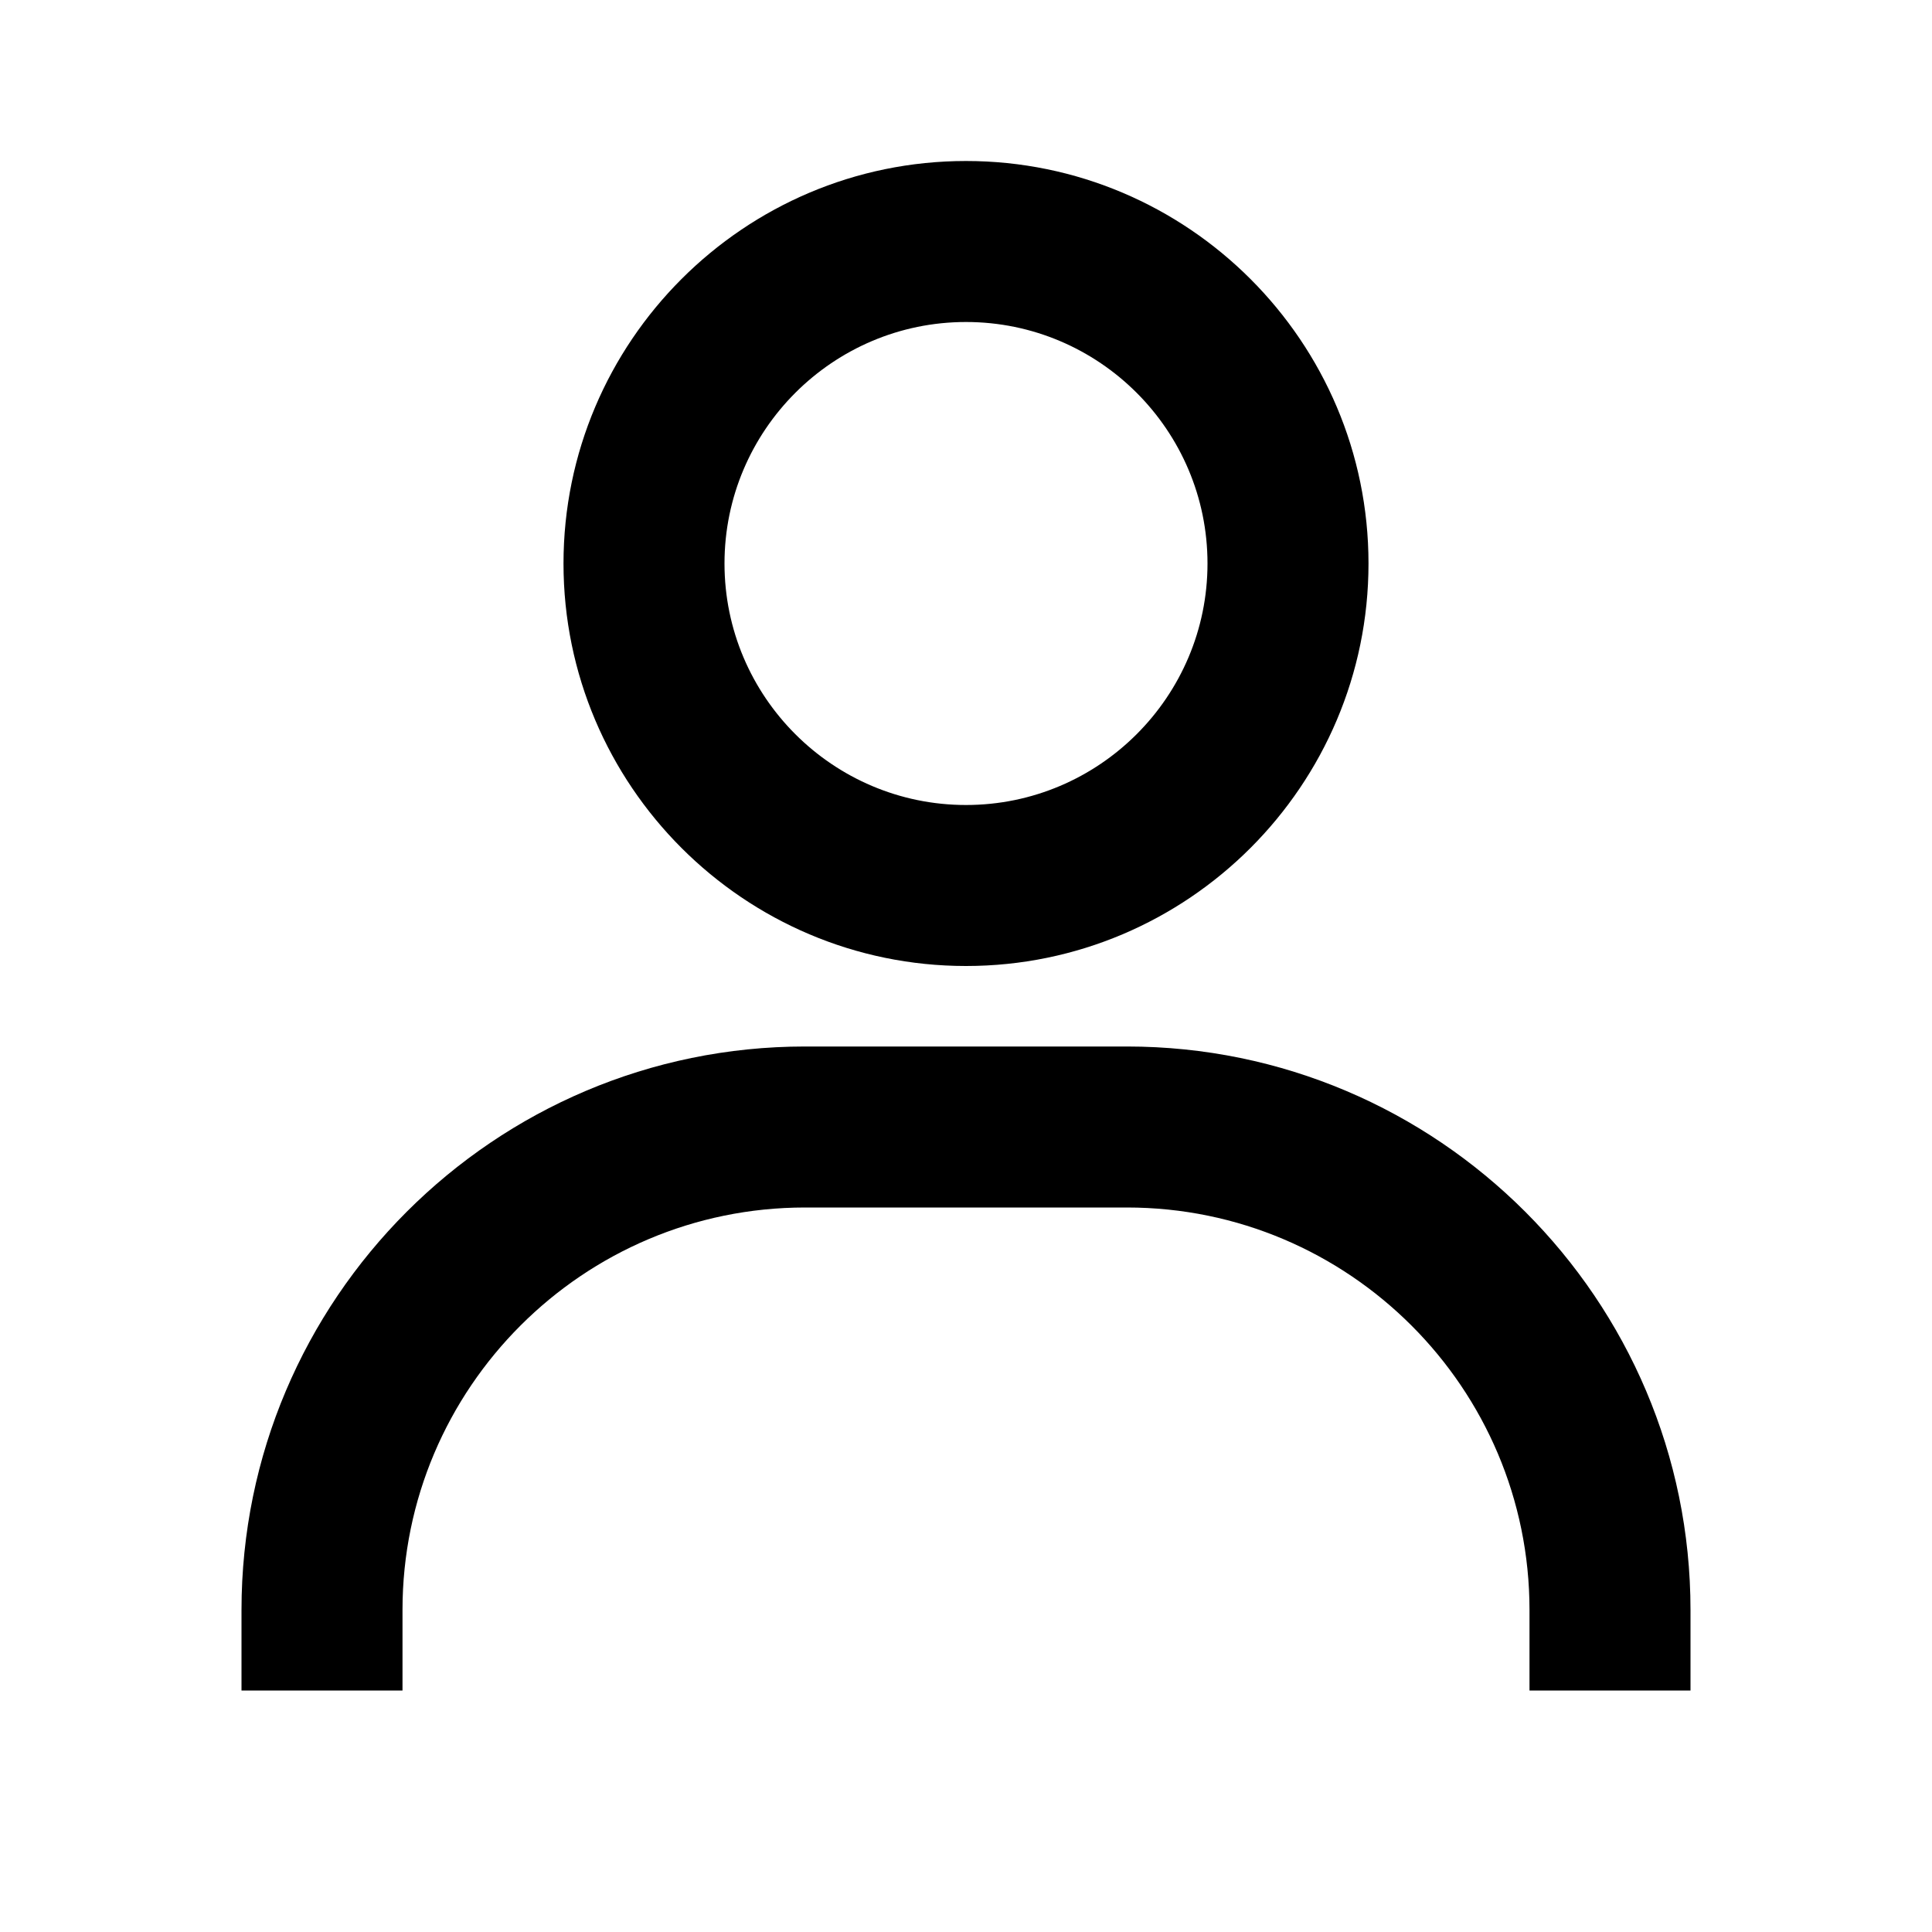
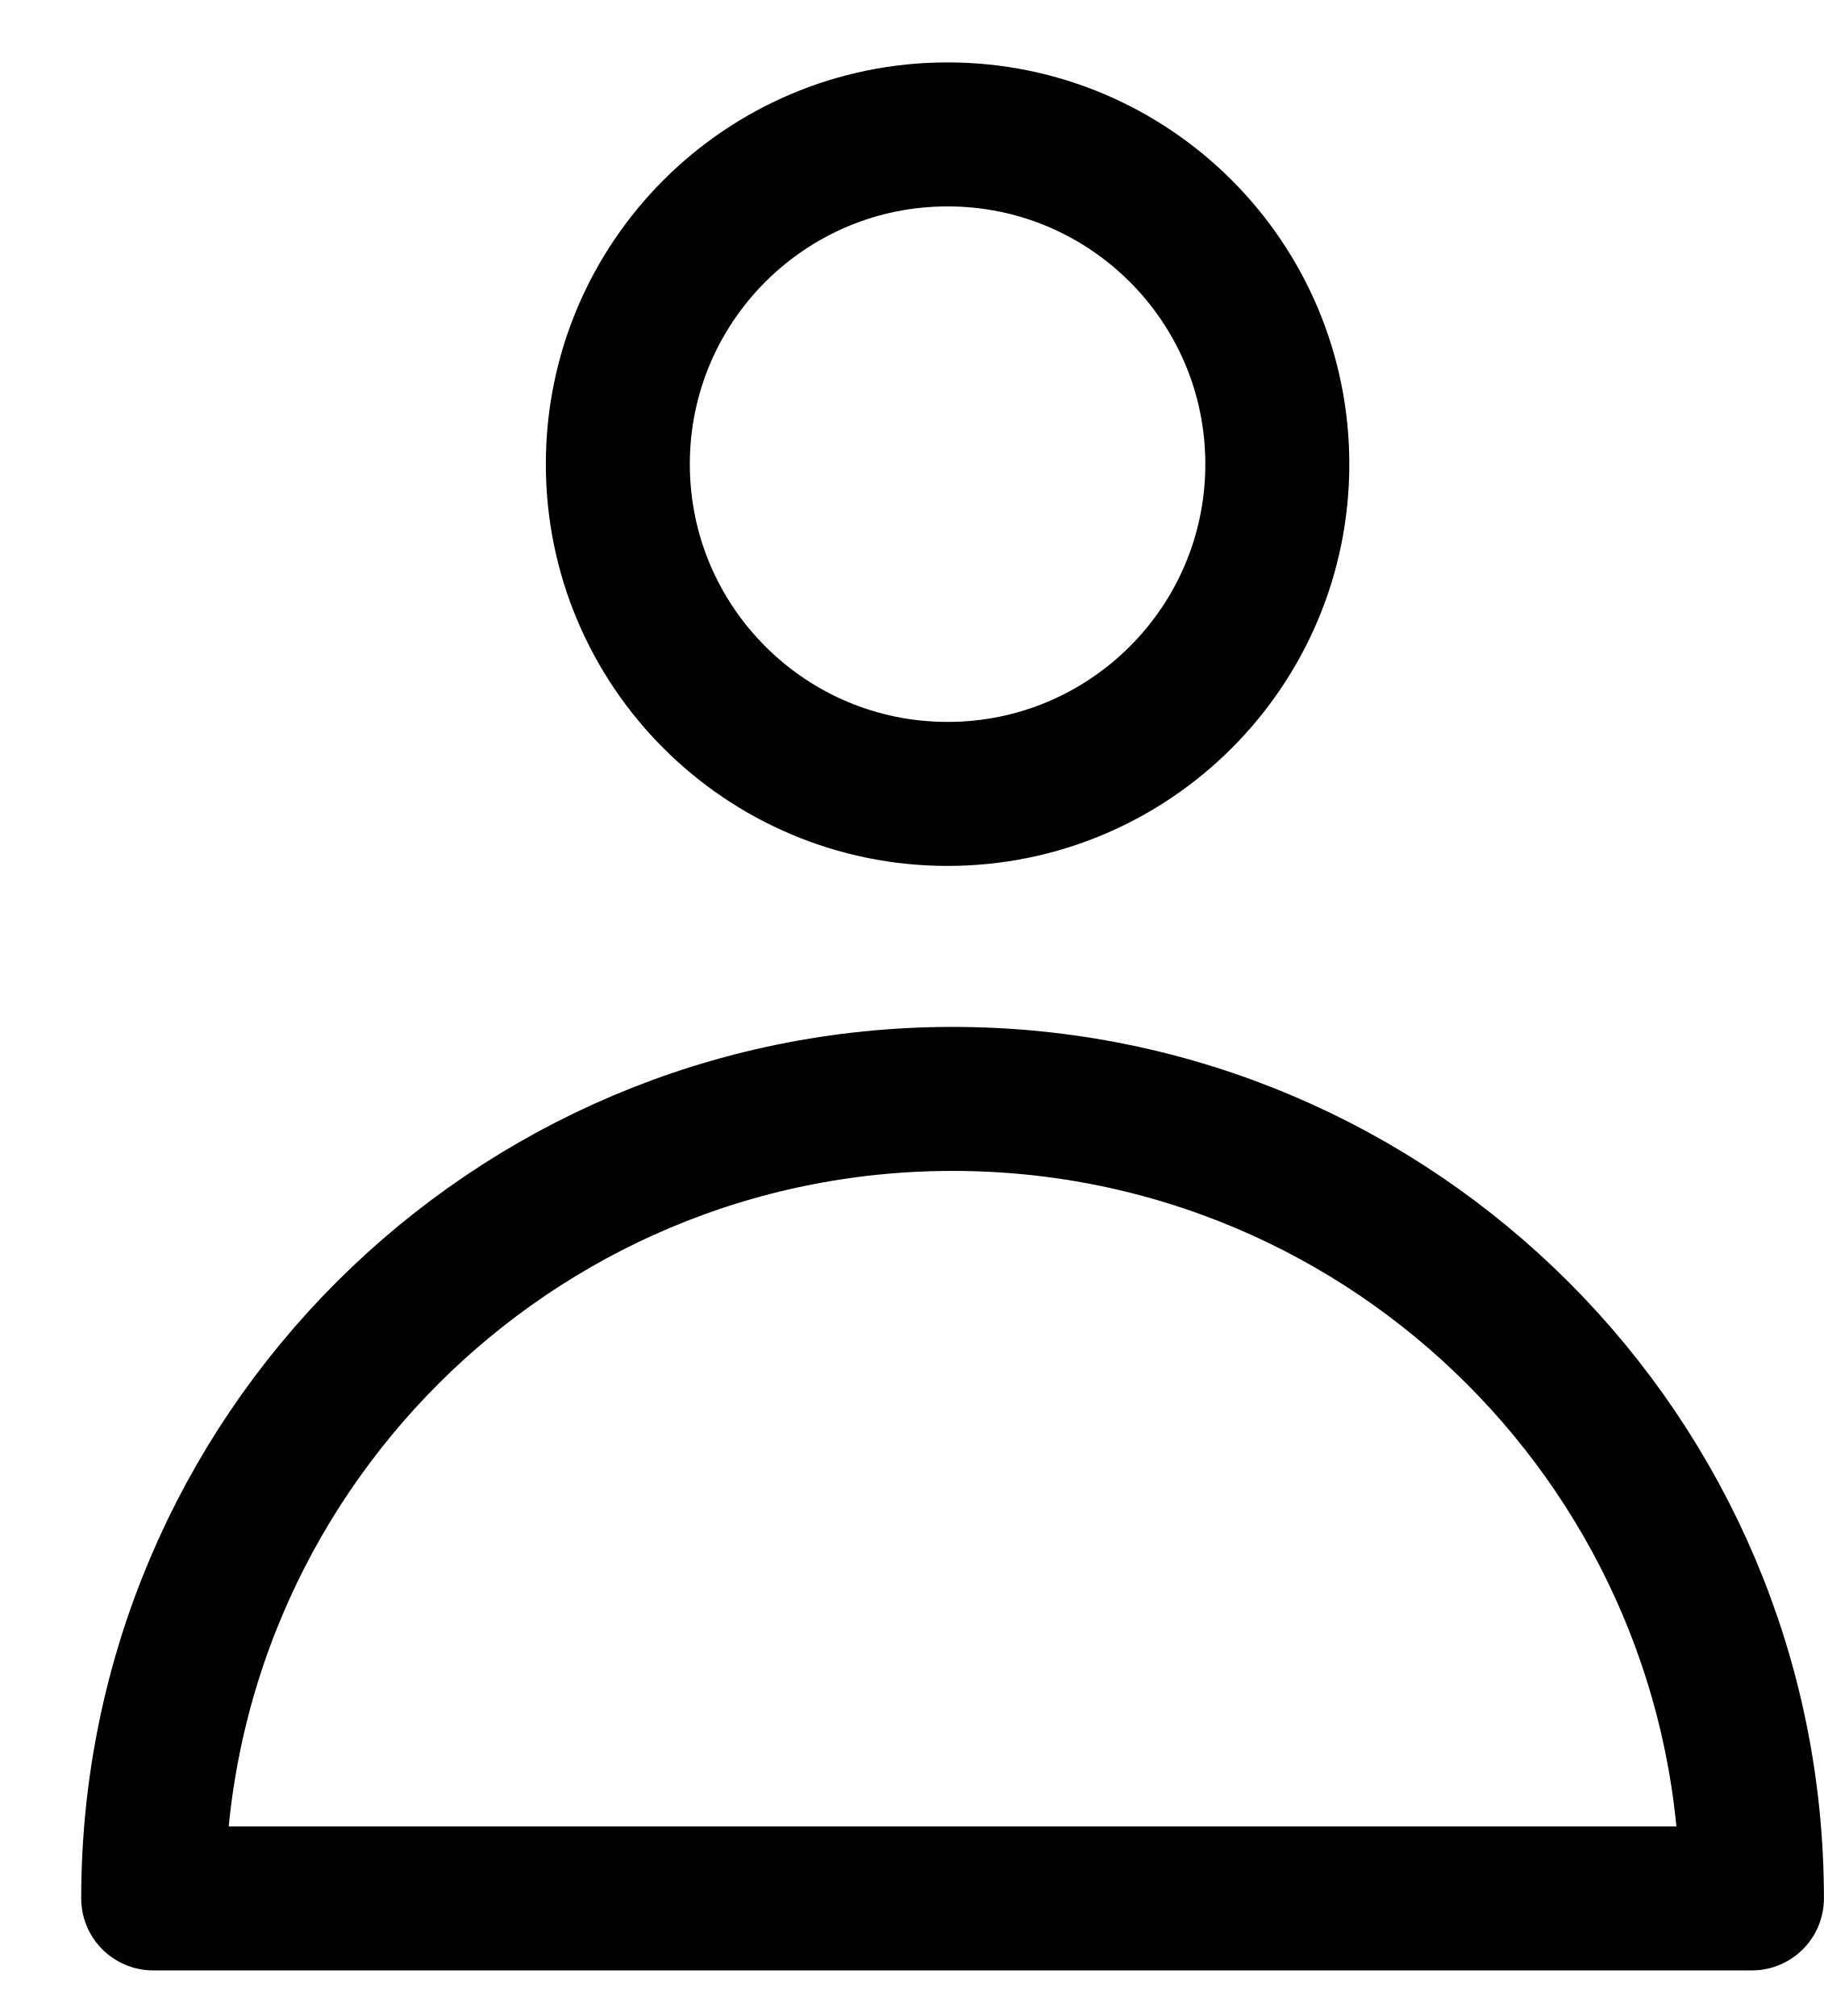
- <svg xmlns="http://www.w3.org/2000/svg" width="24" height="24" viewBox="0 0 24 24">
-   <circle fill="none" cx="12" cy="7" r="3" />
-   <path d="M12 2C9.243 2 7 4.243 7 7s2.243 5 5 5 5-2.243 5-5S14.757 2 12 2zM12 10c-1.654 0-3-1.346-3-3s1.346-3 3-3 3 1.346 3 3S13.654 10 12 10zM21 21v-1c0-3.859-3.141-7-7-7h-4c-3.86 0-7 3.141-7 7v1h2v-1c0-2.757 2.243-5 5-5h4c2.757 0 5 2.243 5 5v1H21z" />
+ <svg xmlns="http://www.w3.org/2000/svg" width="19" height="21" viewBox="0 0 19 21" fill="none">
+   <g id="Group 68">
+     <path id="TracÃ© 7106" d="M1.596 19.775C1.596 15.176 5.324 11.447 9.923 11.447C14.522 11.447 18.25 15.176 18.25 19.775H1.596Z" stroke="black" stroke-width="1.5" stroke-linecap="round" stroke-linejoin="round" />
+     <circle id="Ellipse 212" cx="9.871" cy="4.835" r="3.435" stroke="black" stroke-width="1.5" stroke-linecap="round" />
+   </g>
</svg>
